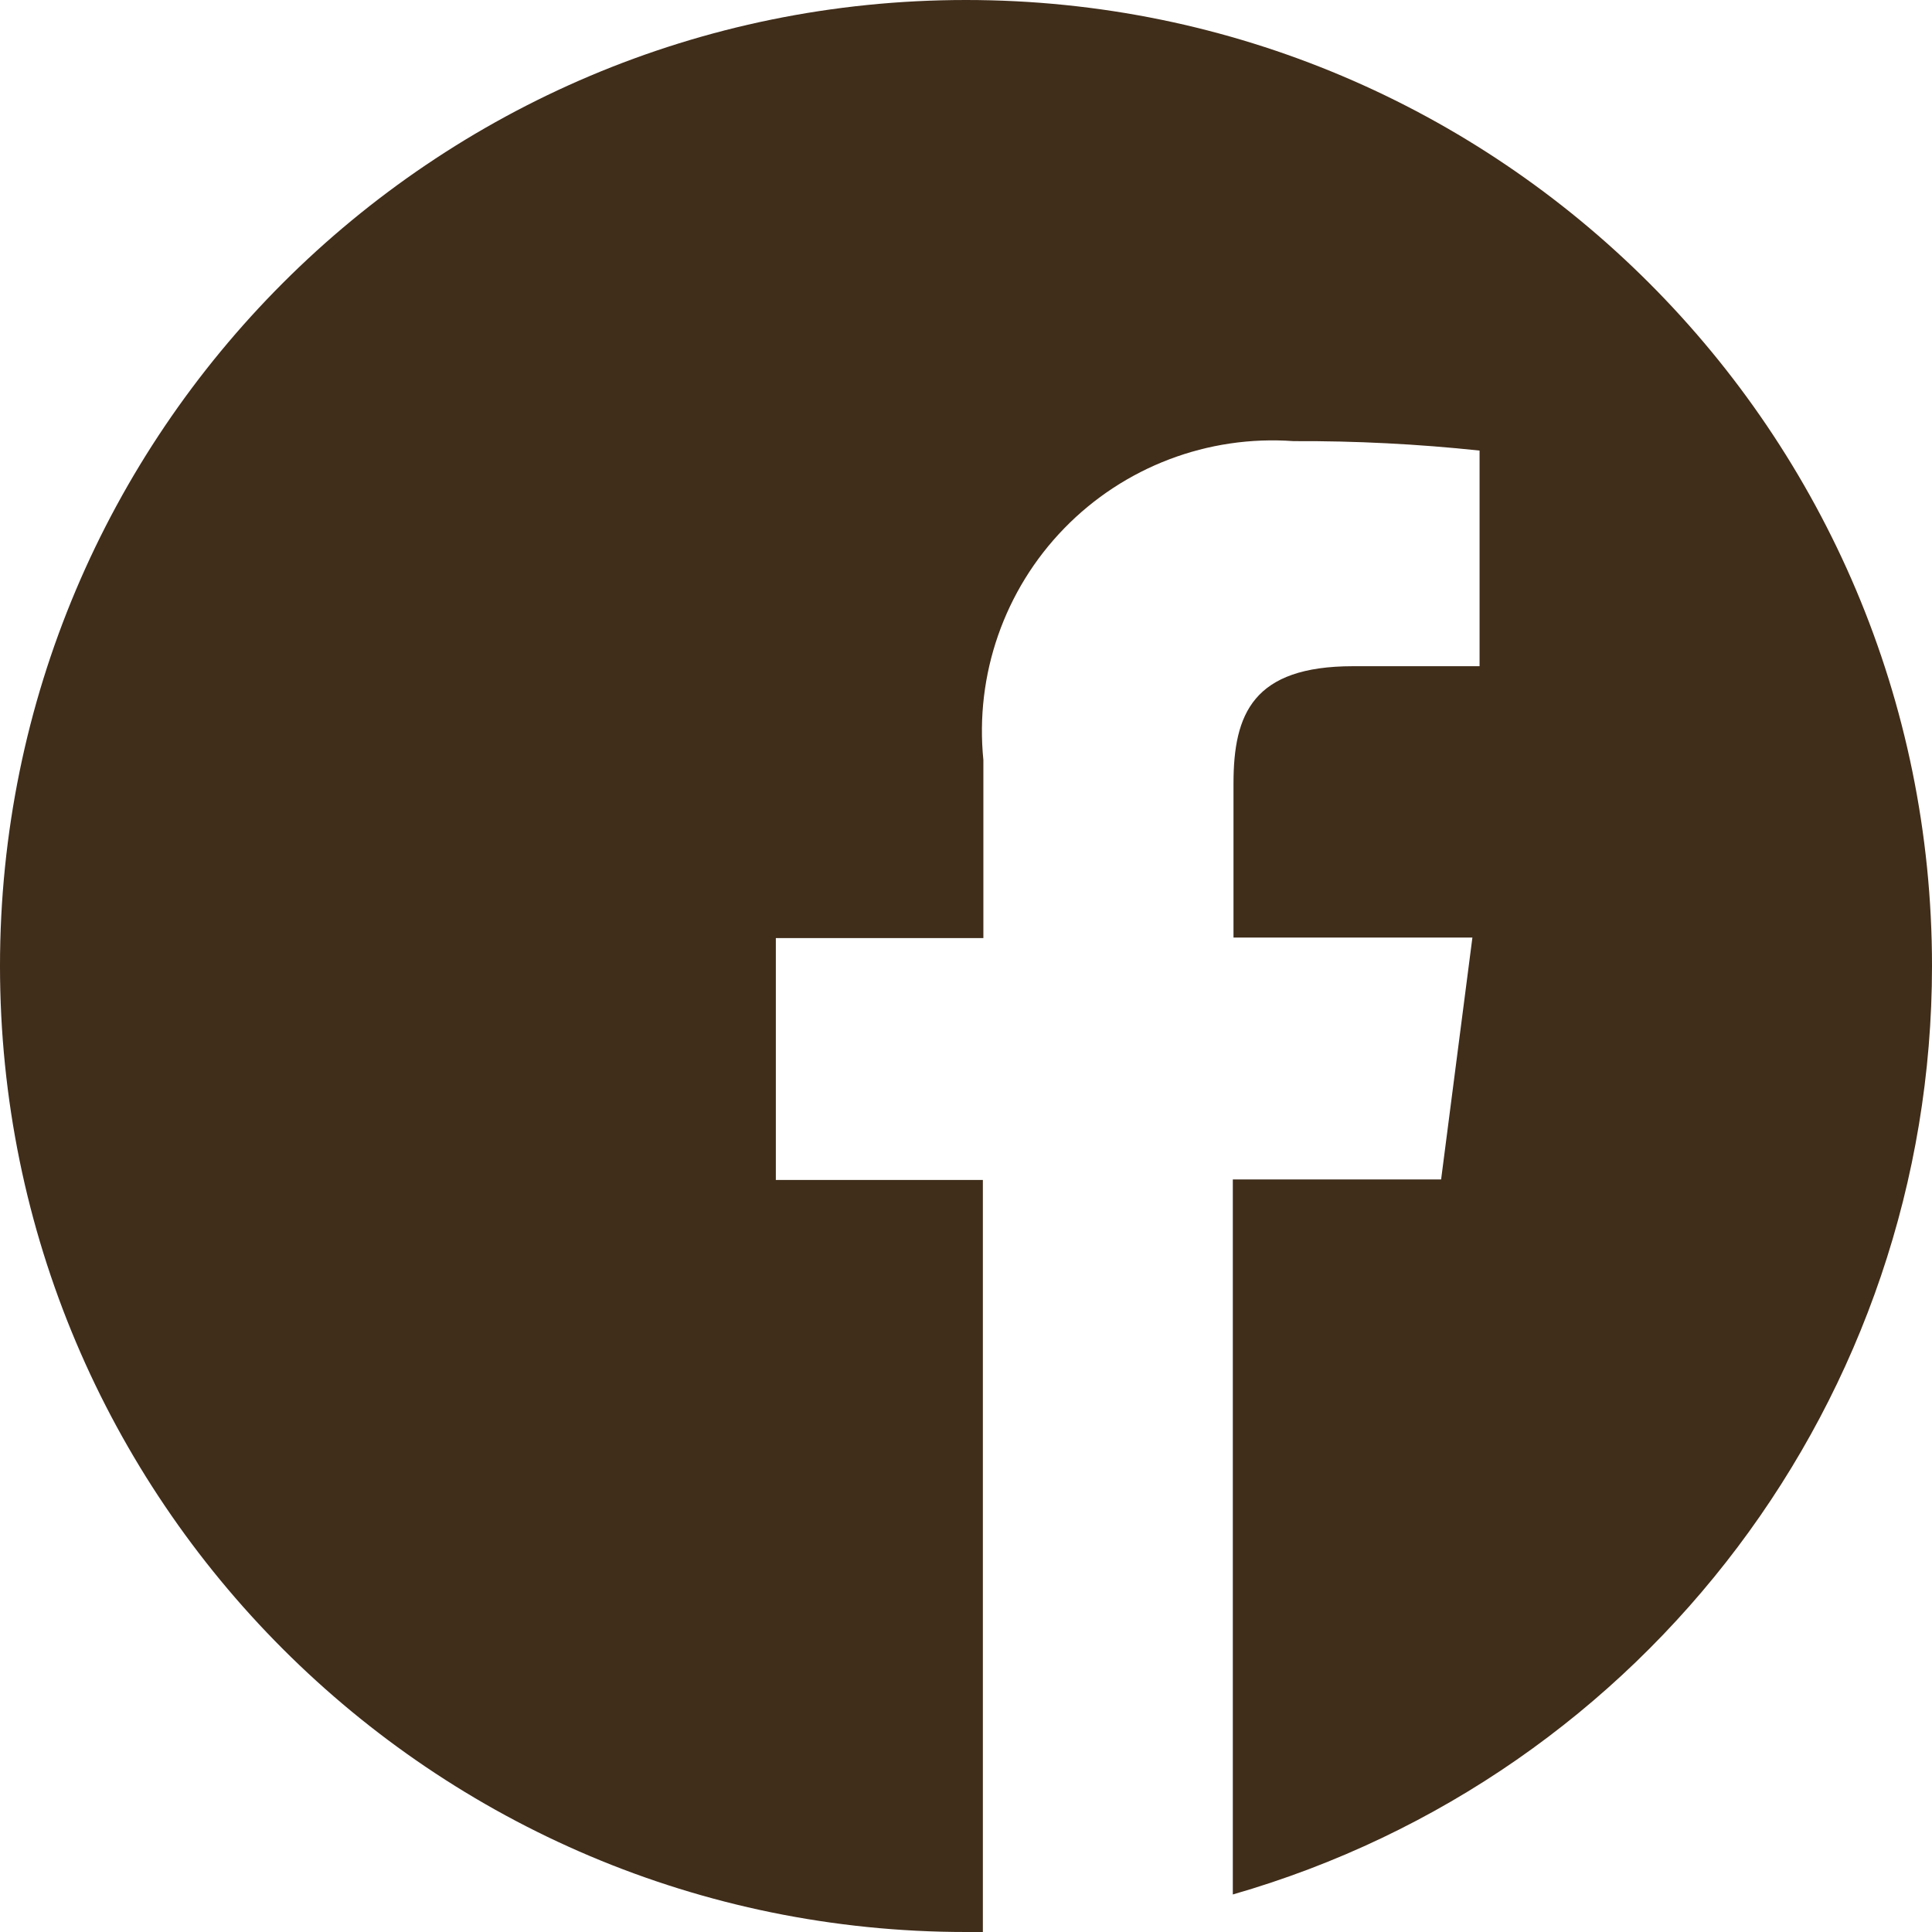
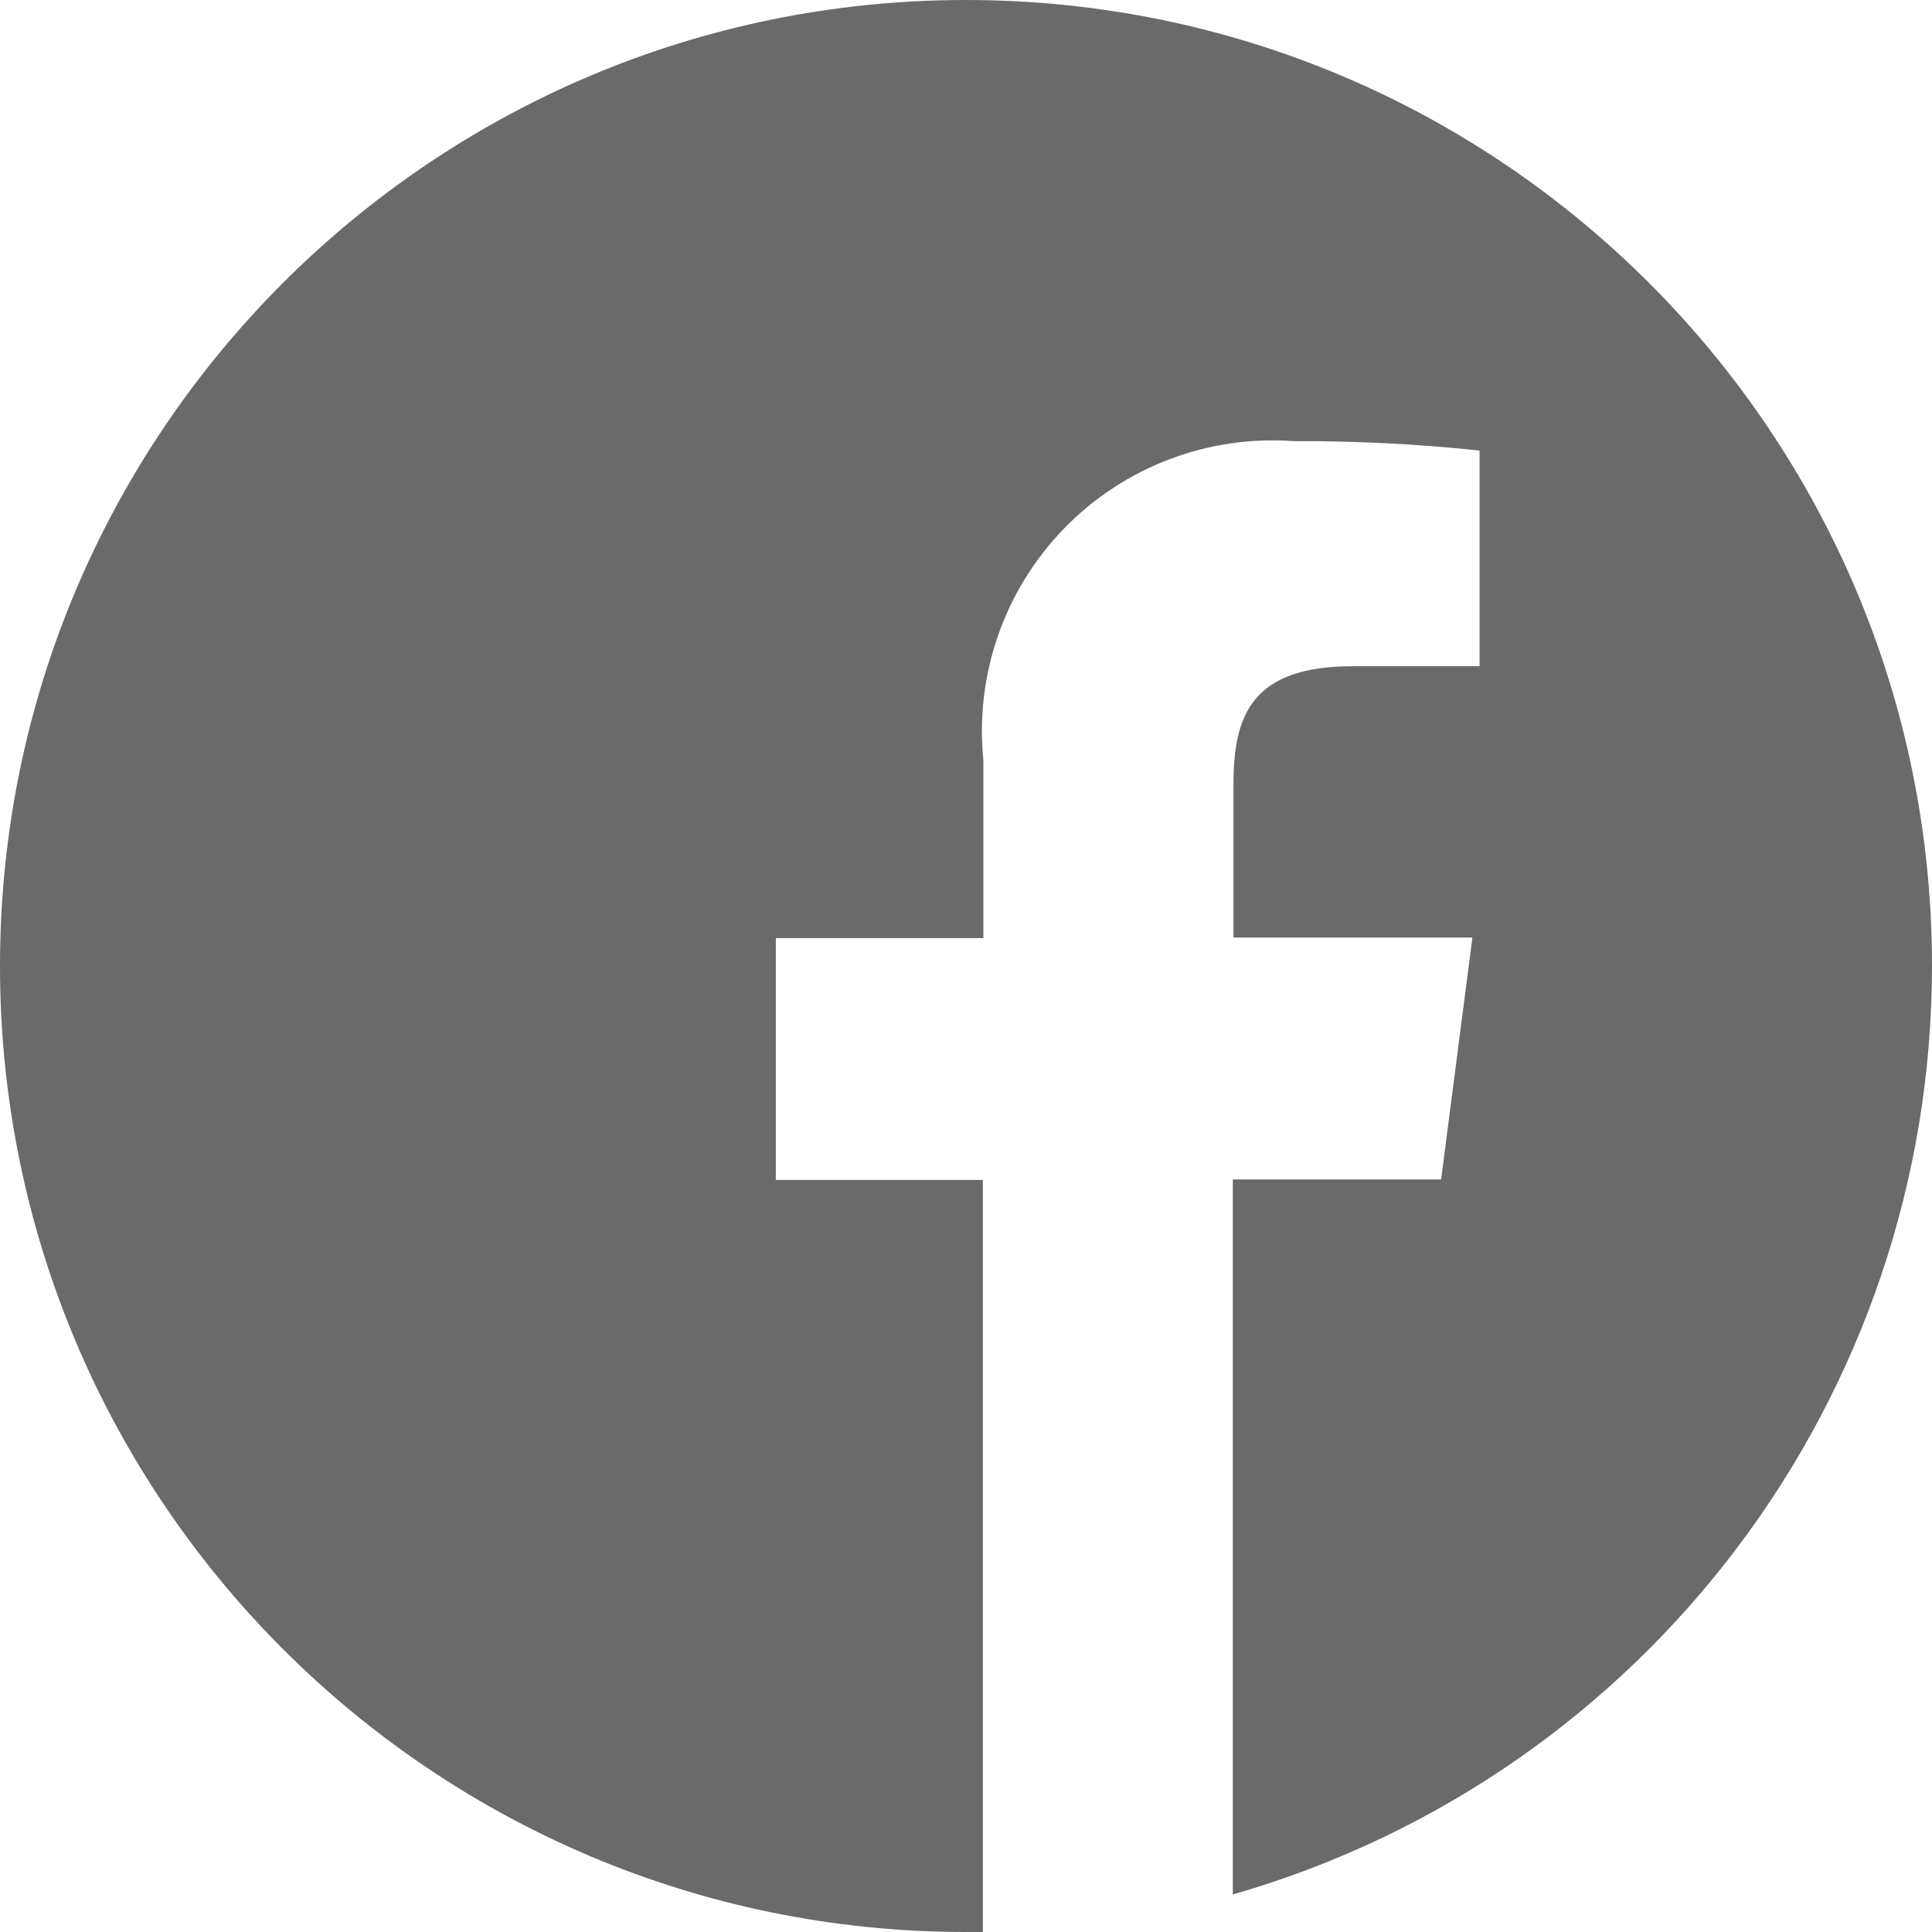
<svg xmlns="http://www.w3.org/2000/svg" width="22.91" height="22.91" viewBox="0 0 22.91 22.91">
-   <path id="facebook" d="M22.91,11.455A11.455,11.455,0,1,0,11.455,22.91c.067,0,.134,0,.2,0V13.992H9.2V11.124h2.461V9.012a3.446,3.446,0,0,1,3.678-3.781,19.991,19.991,0,0,1,2.206.112V7.9h-1.5c-1.186,0-1.418.564-1.418,1.392v1.826H17.46l-.371,2.868h-2.47v8.479A11.458,11.458,0,0,0,22.91,11.455Z" fill="#402d1a" />
+   <path id="facebook" d="M22.91,11.455A11.455,11.455,0,1,0,11.455,22.91c.067,0,.134,0,.2,0V13.992H9.2V11.124h2.461V9.012a3.446,3.446,0,0,1,3.678-3.781,19.991,19.991,0,0,1,2.206.112V7.9h-1.5c-1.186,0-1.418.564-1.418,1.392v1.826H17.46l-.371,2.868h-2.47v8.479A11.458,11.458,0,0,0,22.91,11.455Z" fill="#6a6a6a" />
</svg>
